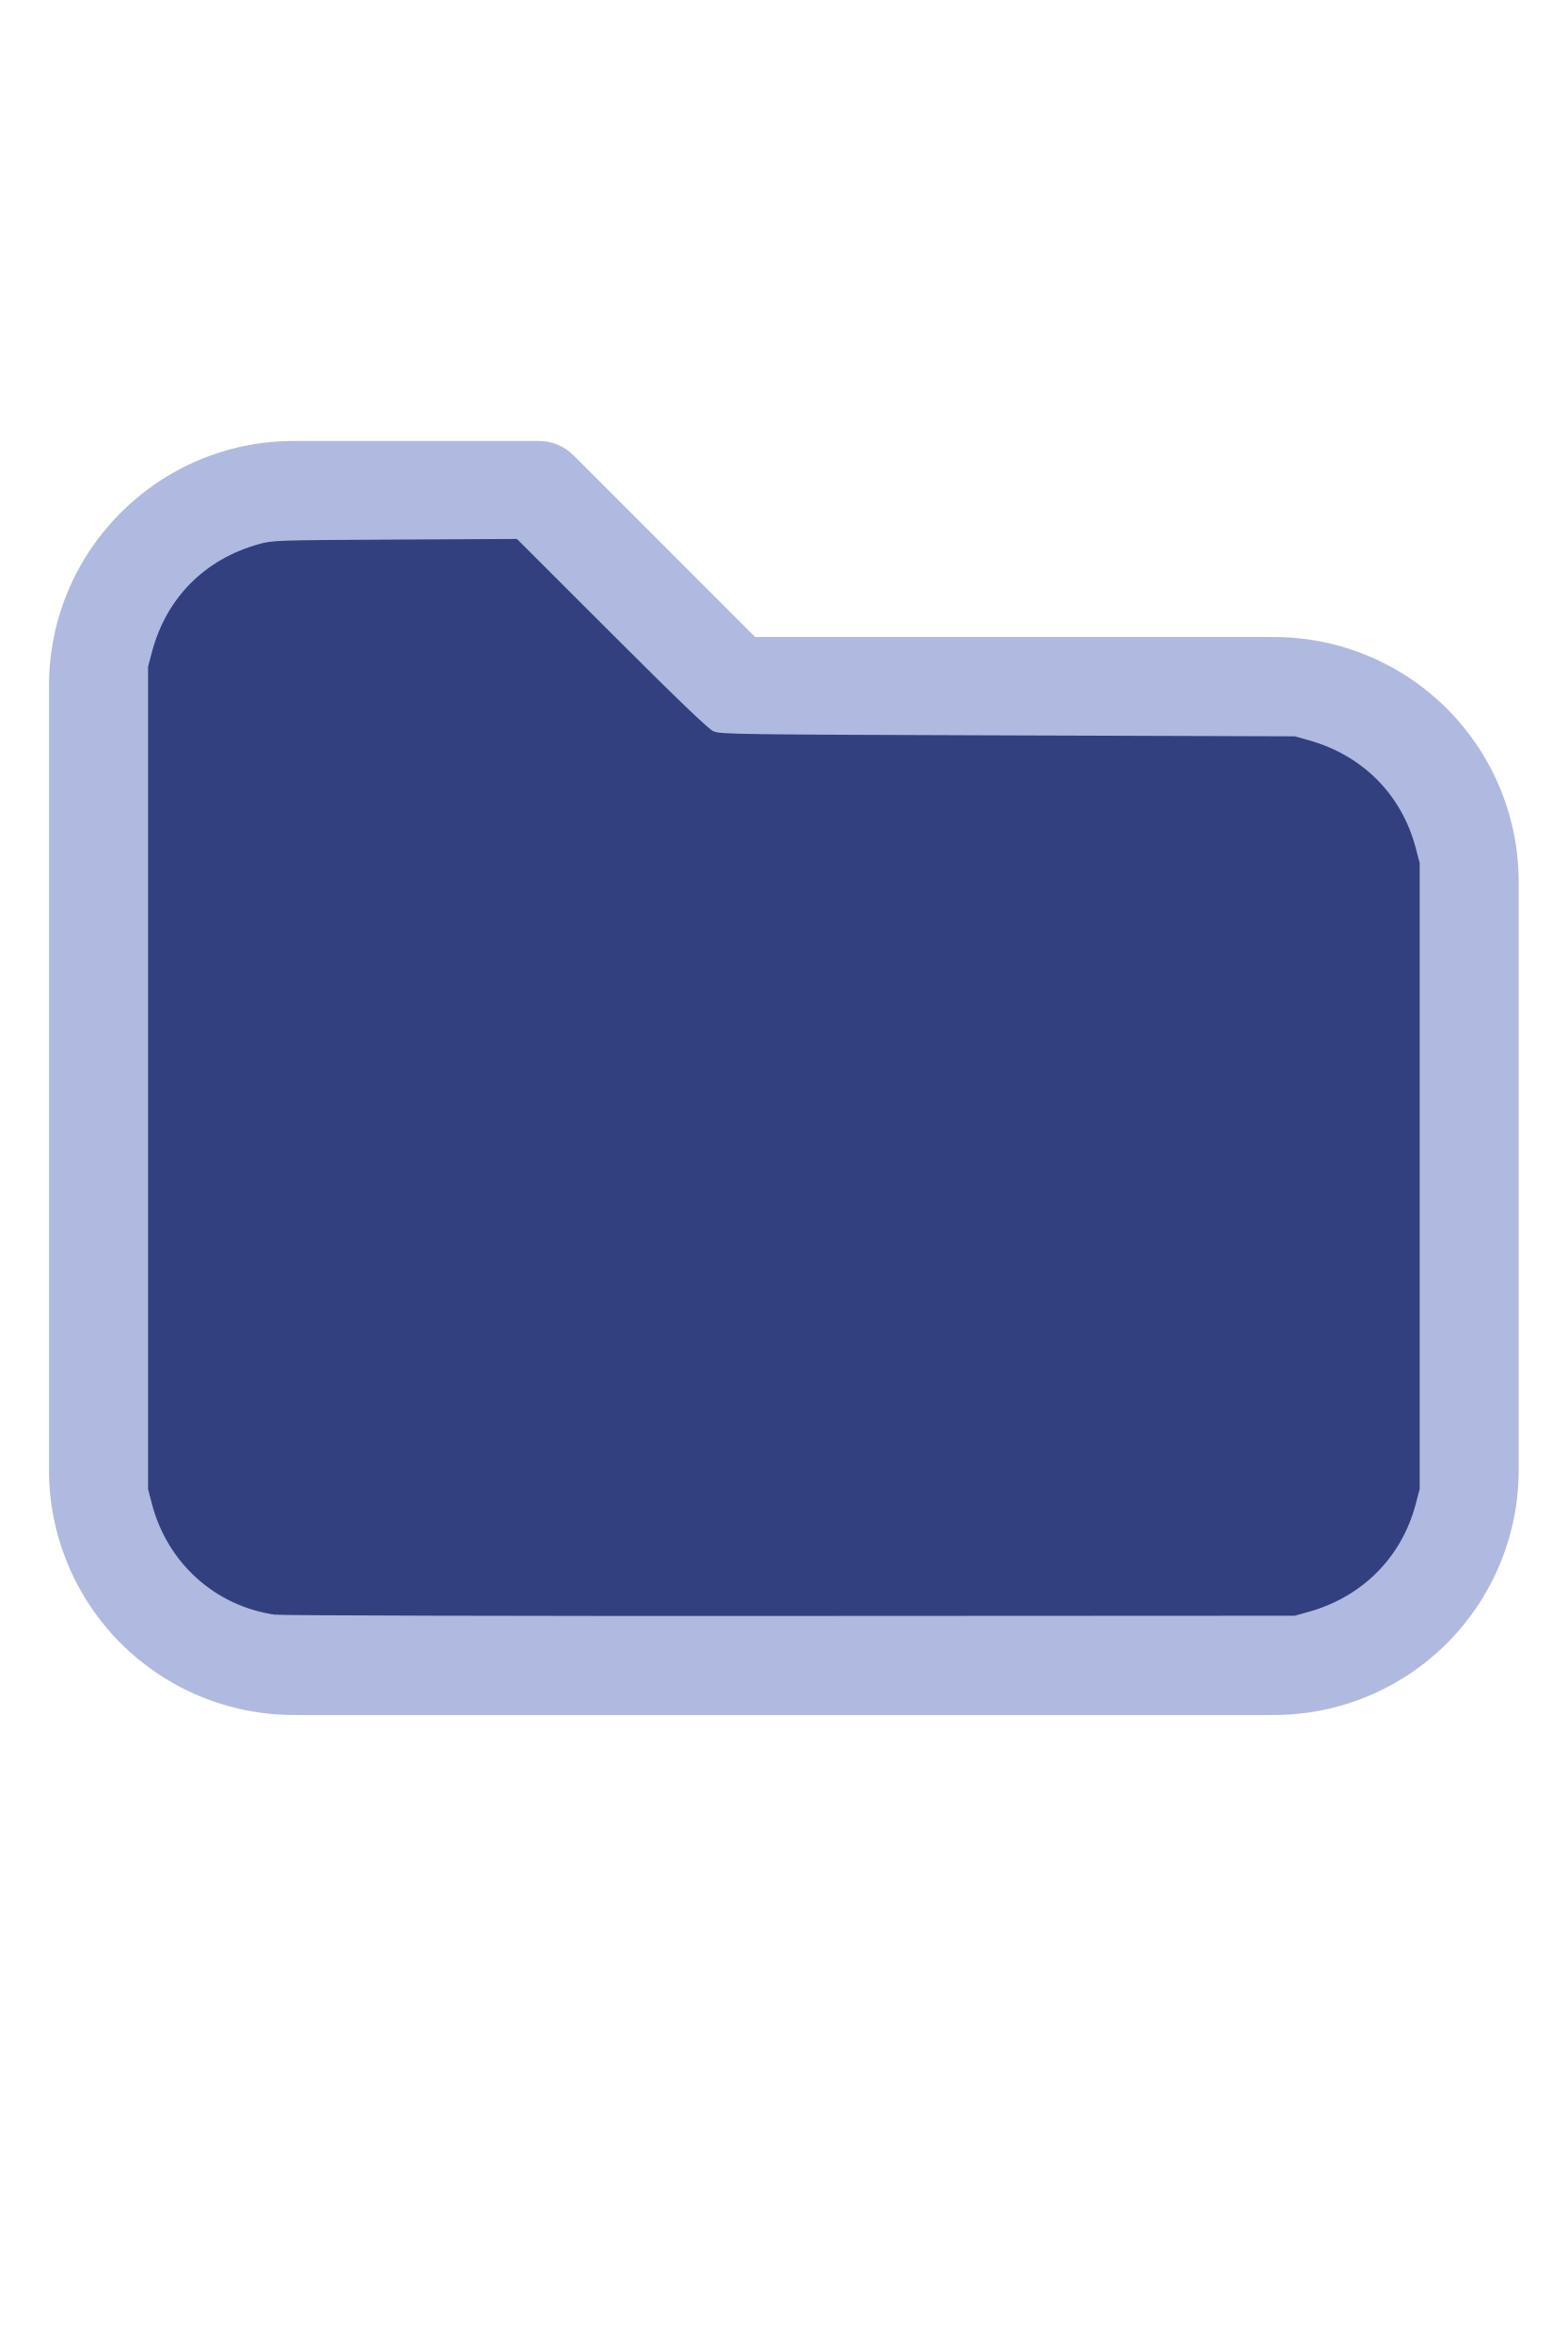
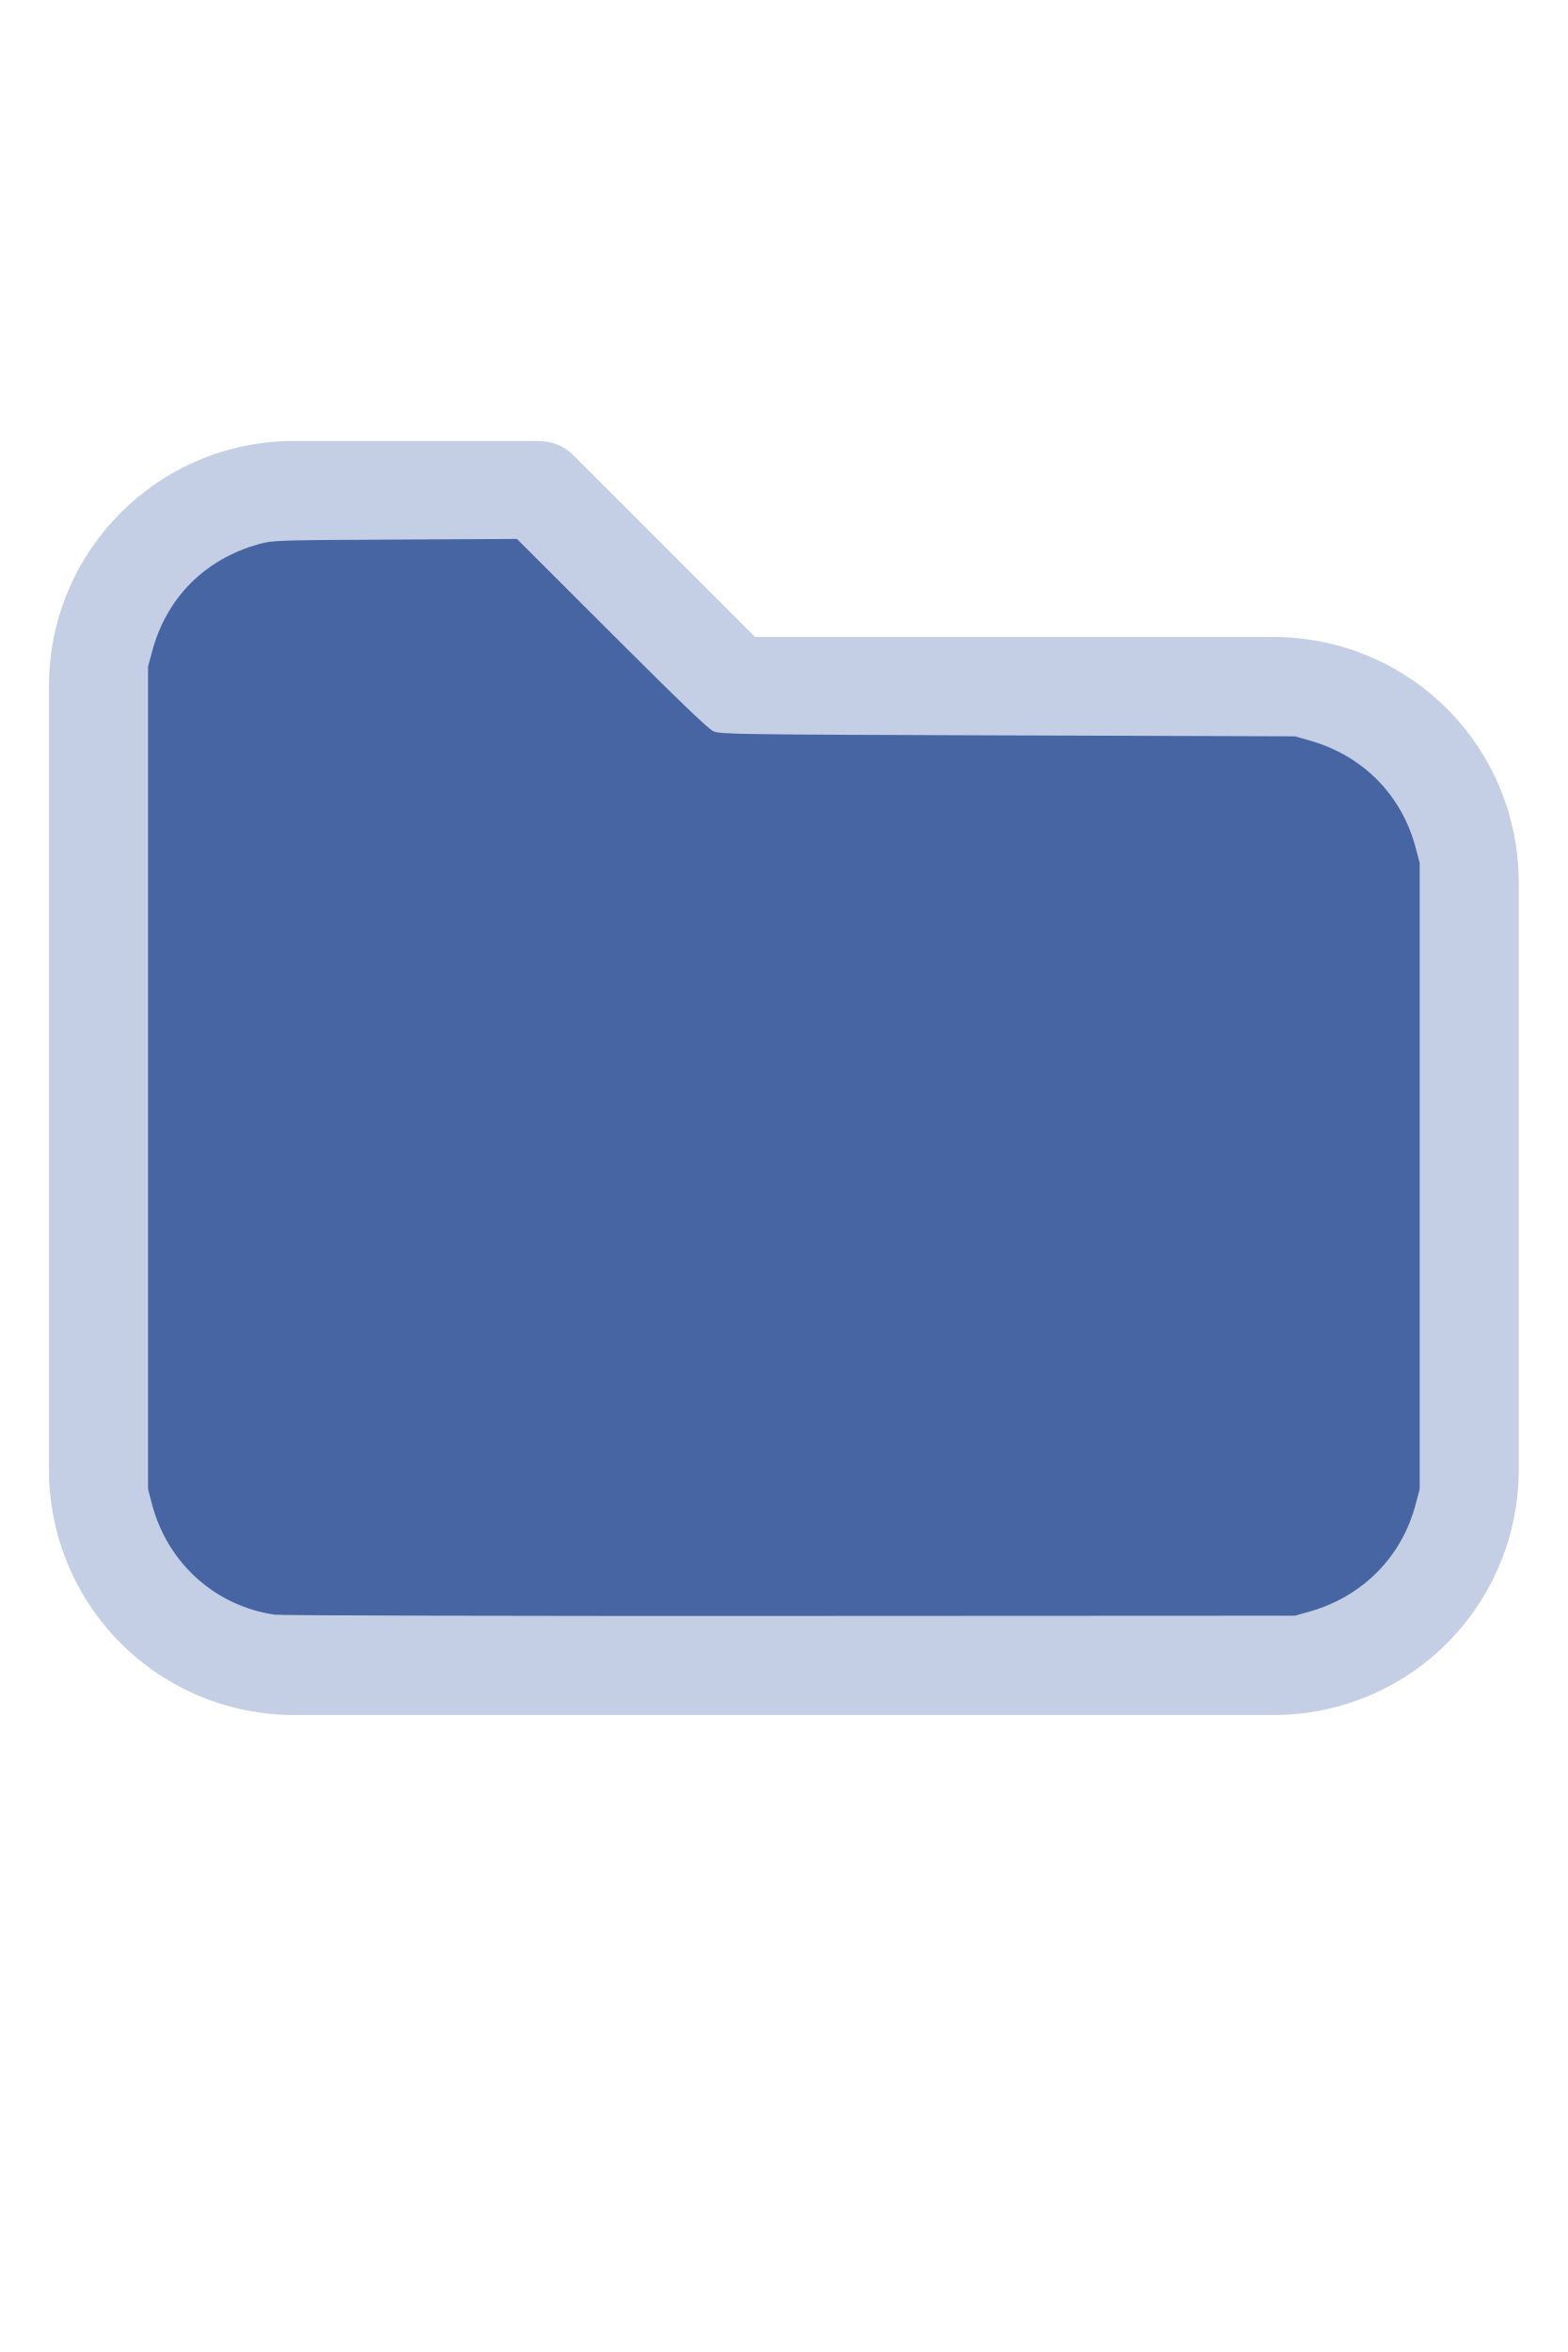
<svg xmlns="http://www.w3.org/2000/svg" version="1.1" width="16" height="24" viewBox="0 0 32 32" xml:space="preserve">
-   <g style="fill:#B0B9E0;">
+   <g style="fill:#C4CFE5;">
    <path d="M1,5.998l-0,16.002c-0,1.326 0.527,2.598 1.464,3.536c0.938,0.937 2.21,1.464 3.536,1.464c5.322,0 14.678,-0 20,0c1.326,0 2.598,-0.527 3.536,-1.464c0.937,-0.938 1.464,-2.21 1.464,-3.536c0,-3.486 0,-8.514 0,-12c0,-1.326 -0.527,-2.598 -1.464,-3.536c-0.938,-0.937 -2.21,-1.464 -3.536,-1.464c-0,0 -10.586,0 -10.586,0c0,-0 -3.707,-3.707 -3.707,-3.707c-0.187,-0.188 -0.442,-0.293 -0.707,-0.293l-5.002,0c-2.76,0 -4.998,2.238 -4.998,4.998Zm2,-0l-0,16.002c-0,0.796 0.316,1.559 0.879,2.121c0.562,0.563 1.325,0.879 2.121,0.879l20,0c0.796,0 1.559,-0.316 2.121,-0.879c0.563,-0.562 0.879,-1.325 0.879,-2.121c0,-3.486 0,-8.514 0,-12c0,-0.796 -0.316,-1.559 -0.879,-2.121c-0.562,-0.563 -1.325,-0.879 -2.121,-0.879c-7.738,0 -11,0 -11,0c-0.265,0 -0.52,-0.105 -0.707,-0.293c-0,0 -3.707,-3.707 -3.707,-3.707c-0,0 -4.588,0 -4.588,0c-1.656,0 -2.998,1.342 -2.998,2.998Z" />
  </g>
-   <g style="fill:#32407F;stroke-width:0;">
+   <g style="fill:#4665A2;stroke-width:0;">
    <path d="M 5.606,24.952 C 4.392,24.775 3.42,23.9 3.103,22.699 L 3.022,22.389 V 13.998 5.606 L 3.104,5.298 C 3.396,4.203 4.18,3.412 5.279,3.106 5.565,3.026 5.615,3.024 8.061,3.012 l 2.491,-0.013 1.932,1.93 c 1.344,1.343 1.976,1.95 2.078,1.995 0.137,0.062 0.474,0.066 6.007,0.084 l 5.861,0.019 0.291,0.082 c 1.095,0.308 1.89,1.109 2.176,2.193 l 0.082,0.309 V 16 22.389 l -0.082,0.309 c -0.284,1.079 -1.086,1.888 -2.176,2.194 l -0.291,0.082 -10.303,0.005 c -5.7,0.003 -10.4,-0.009 -10.521,-0.027 z" />
  </g>
</svg>
